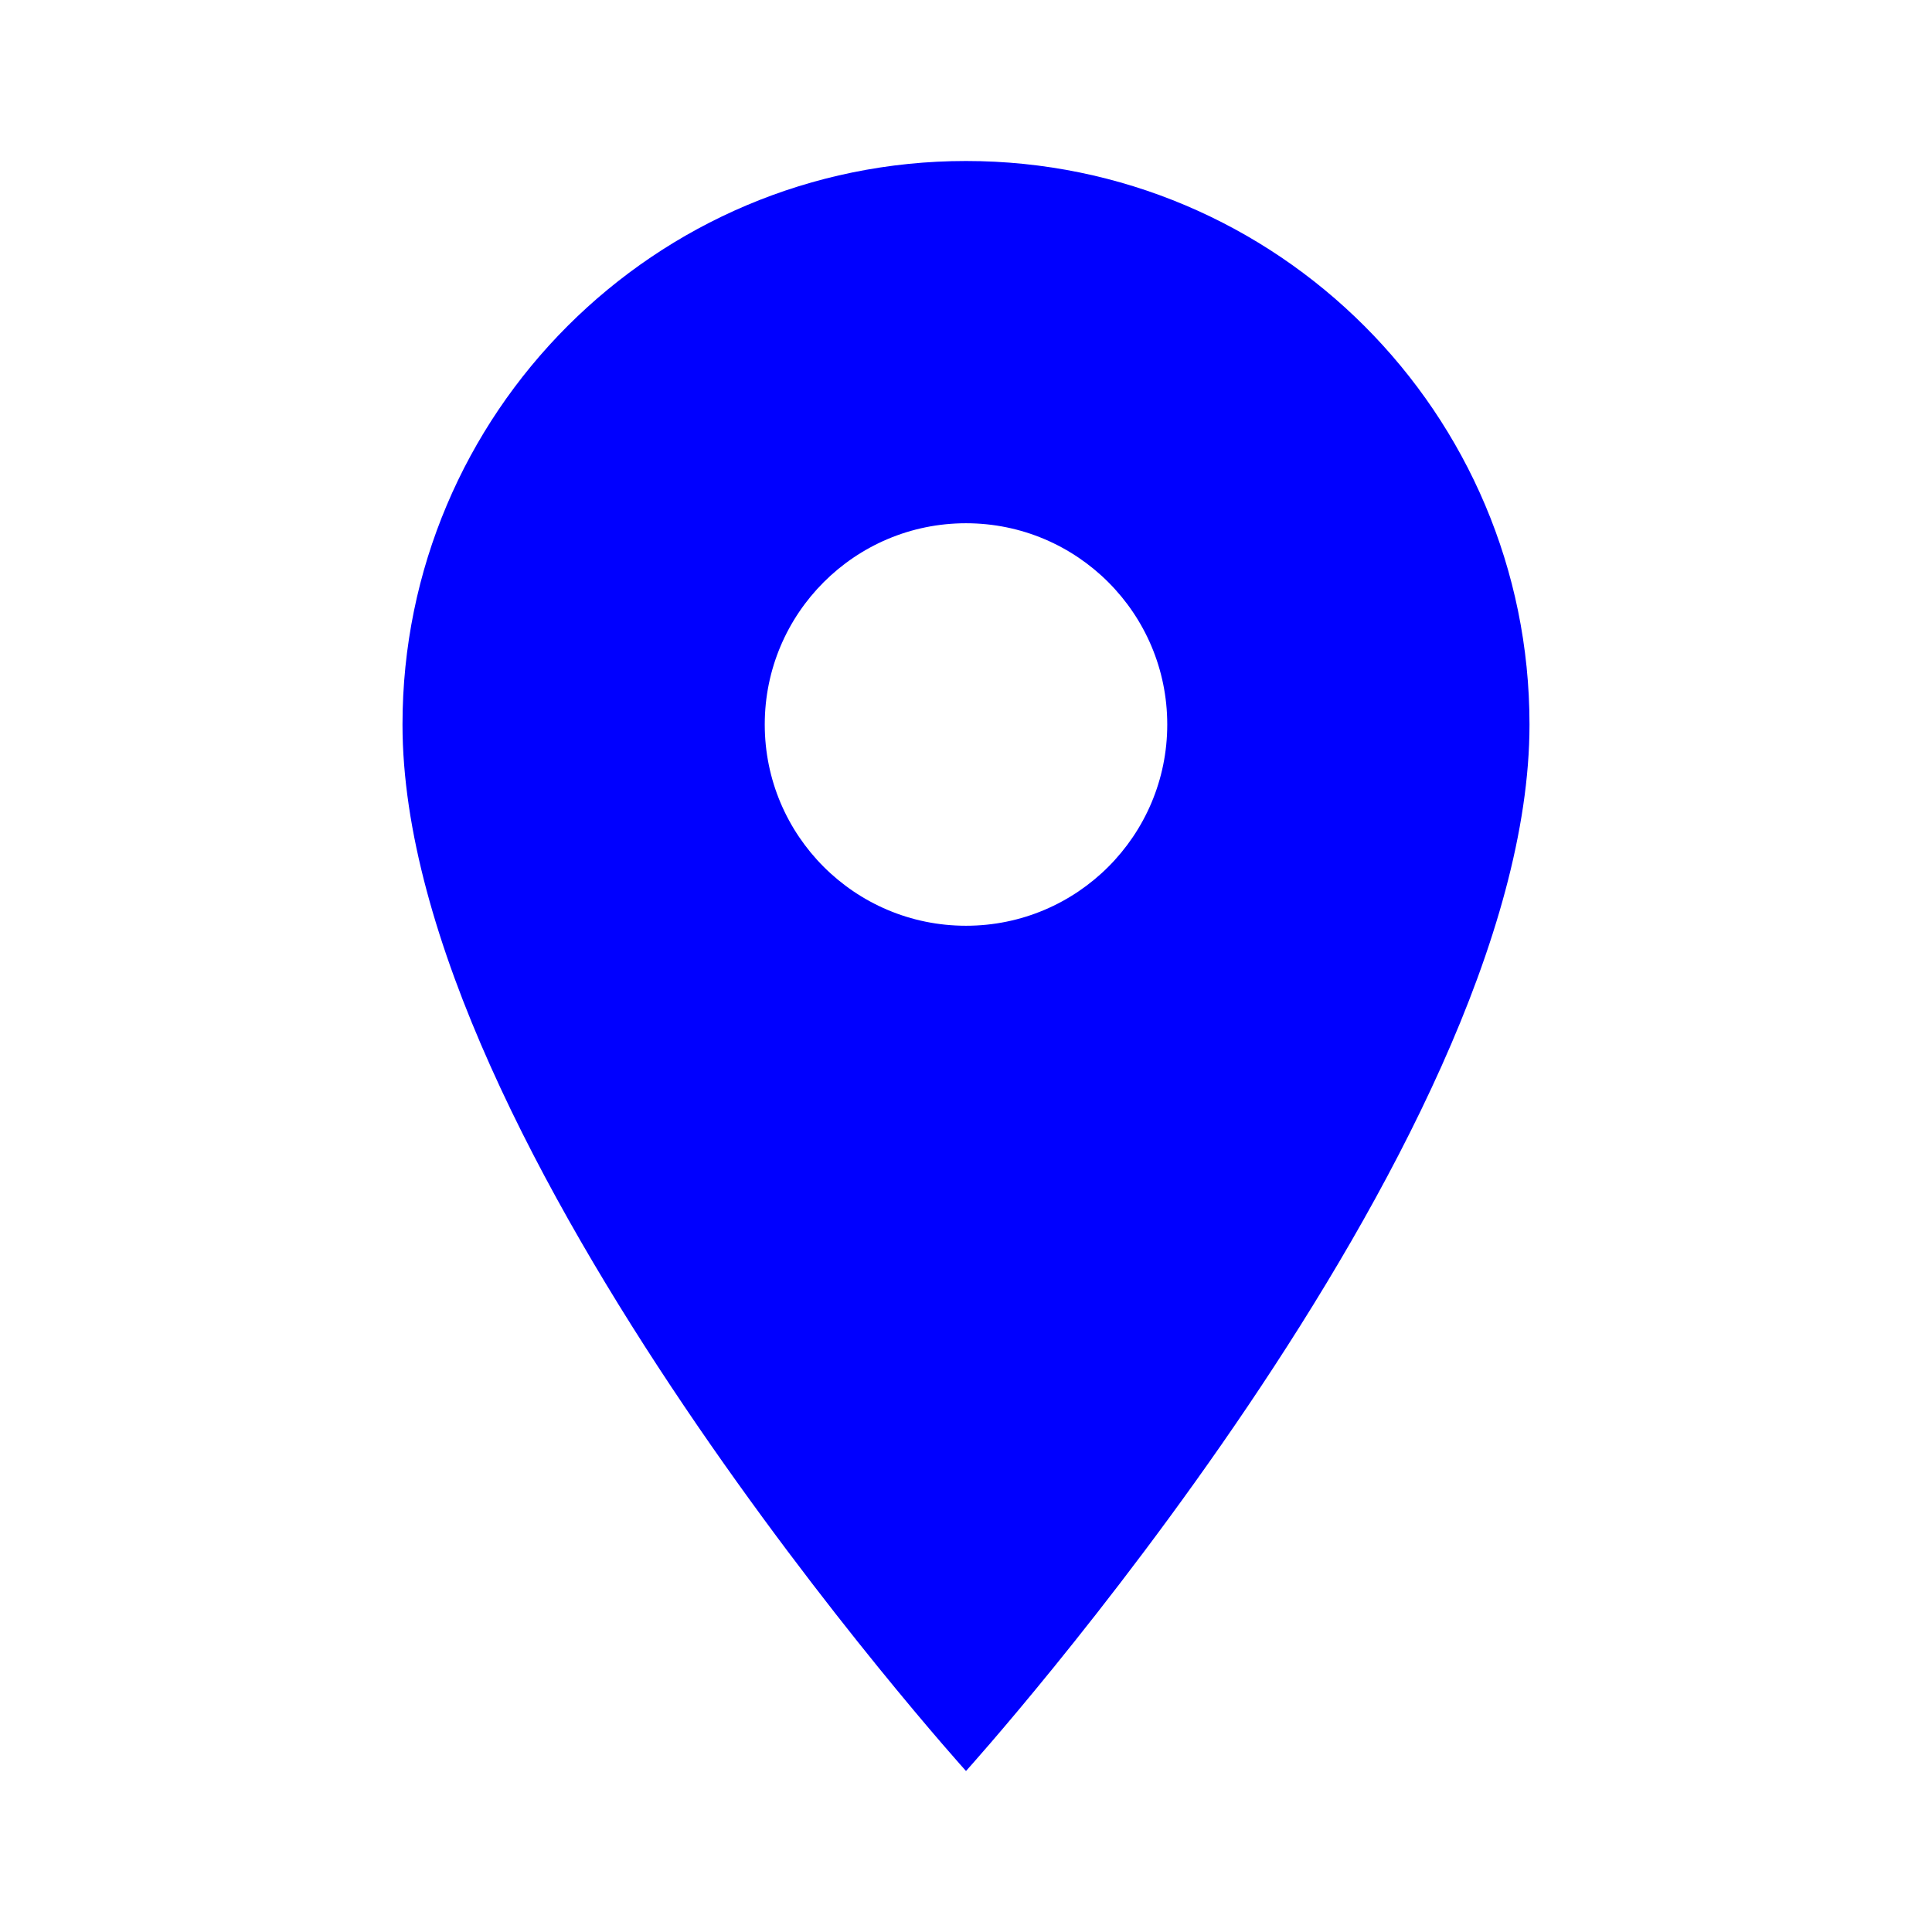
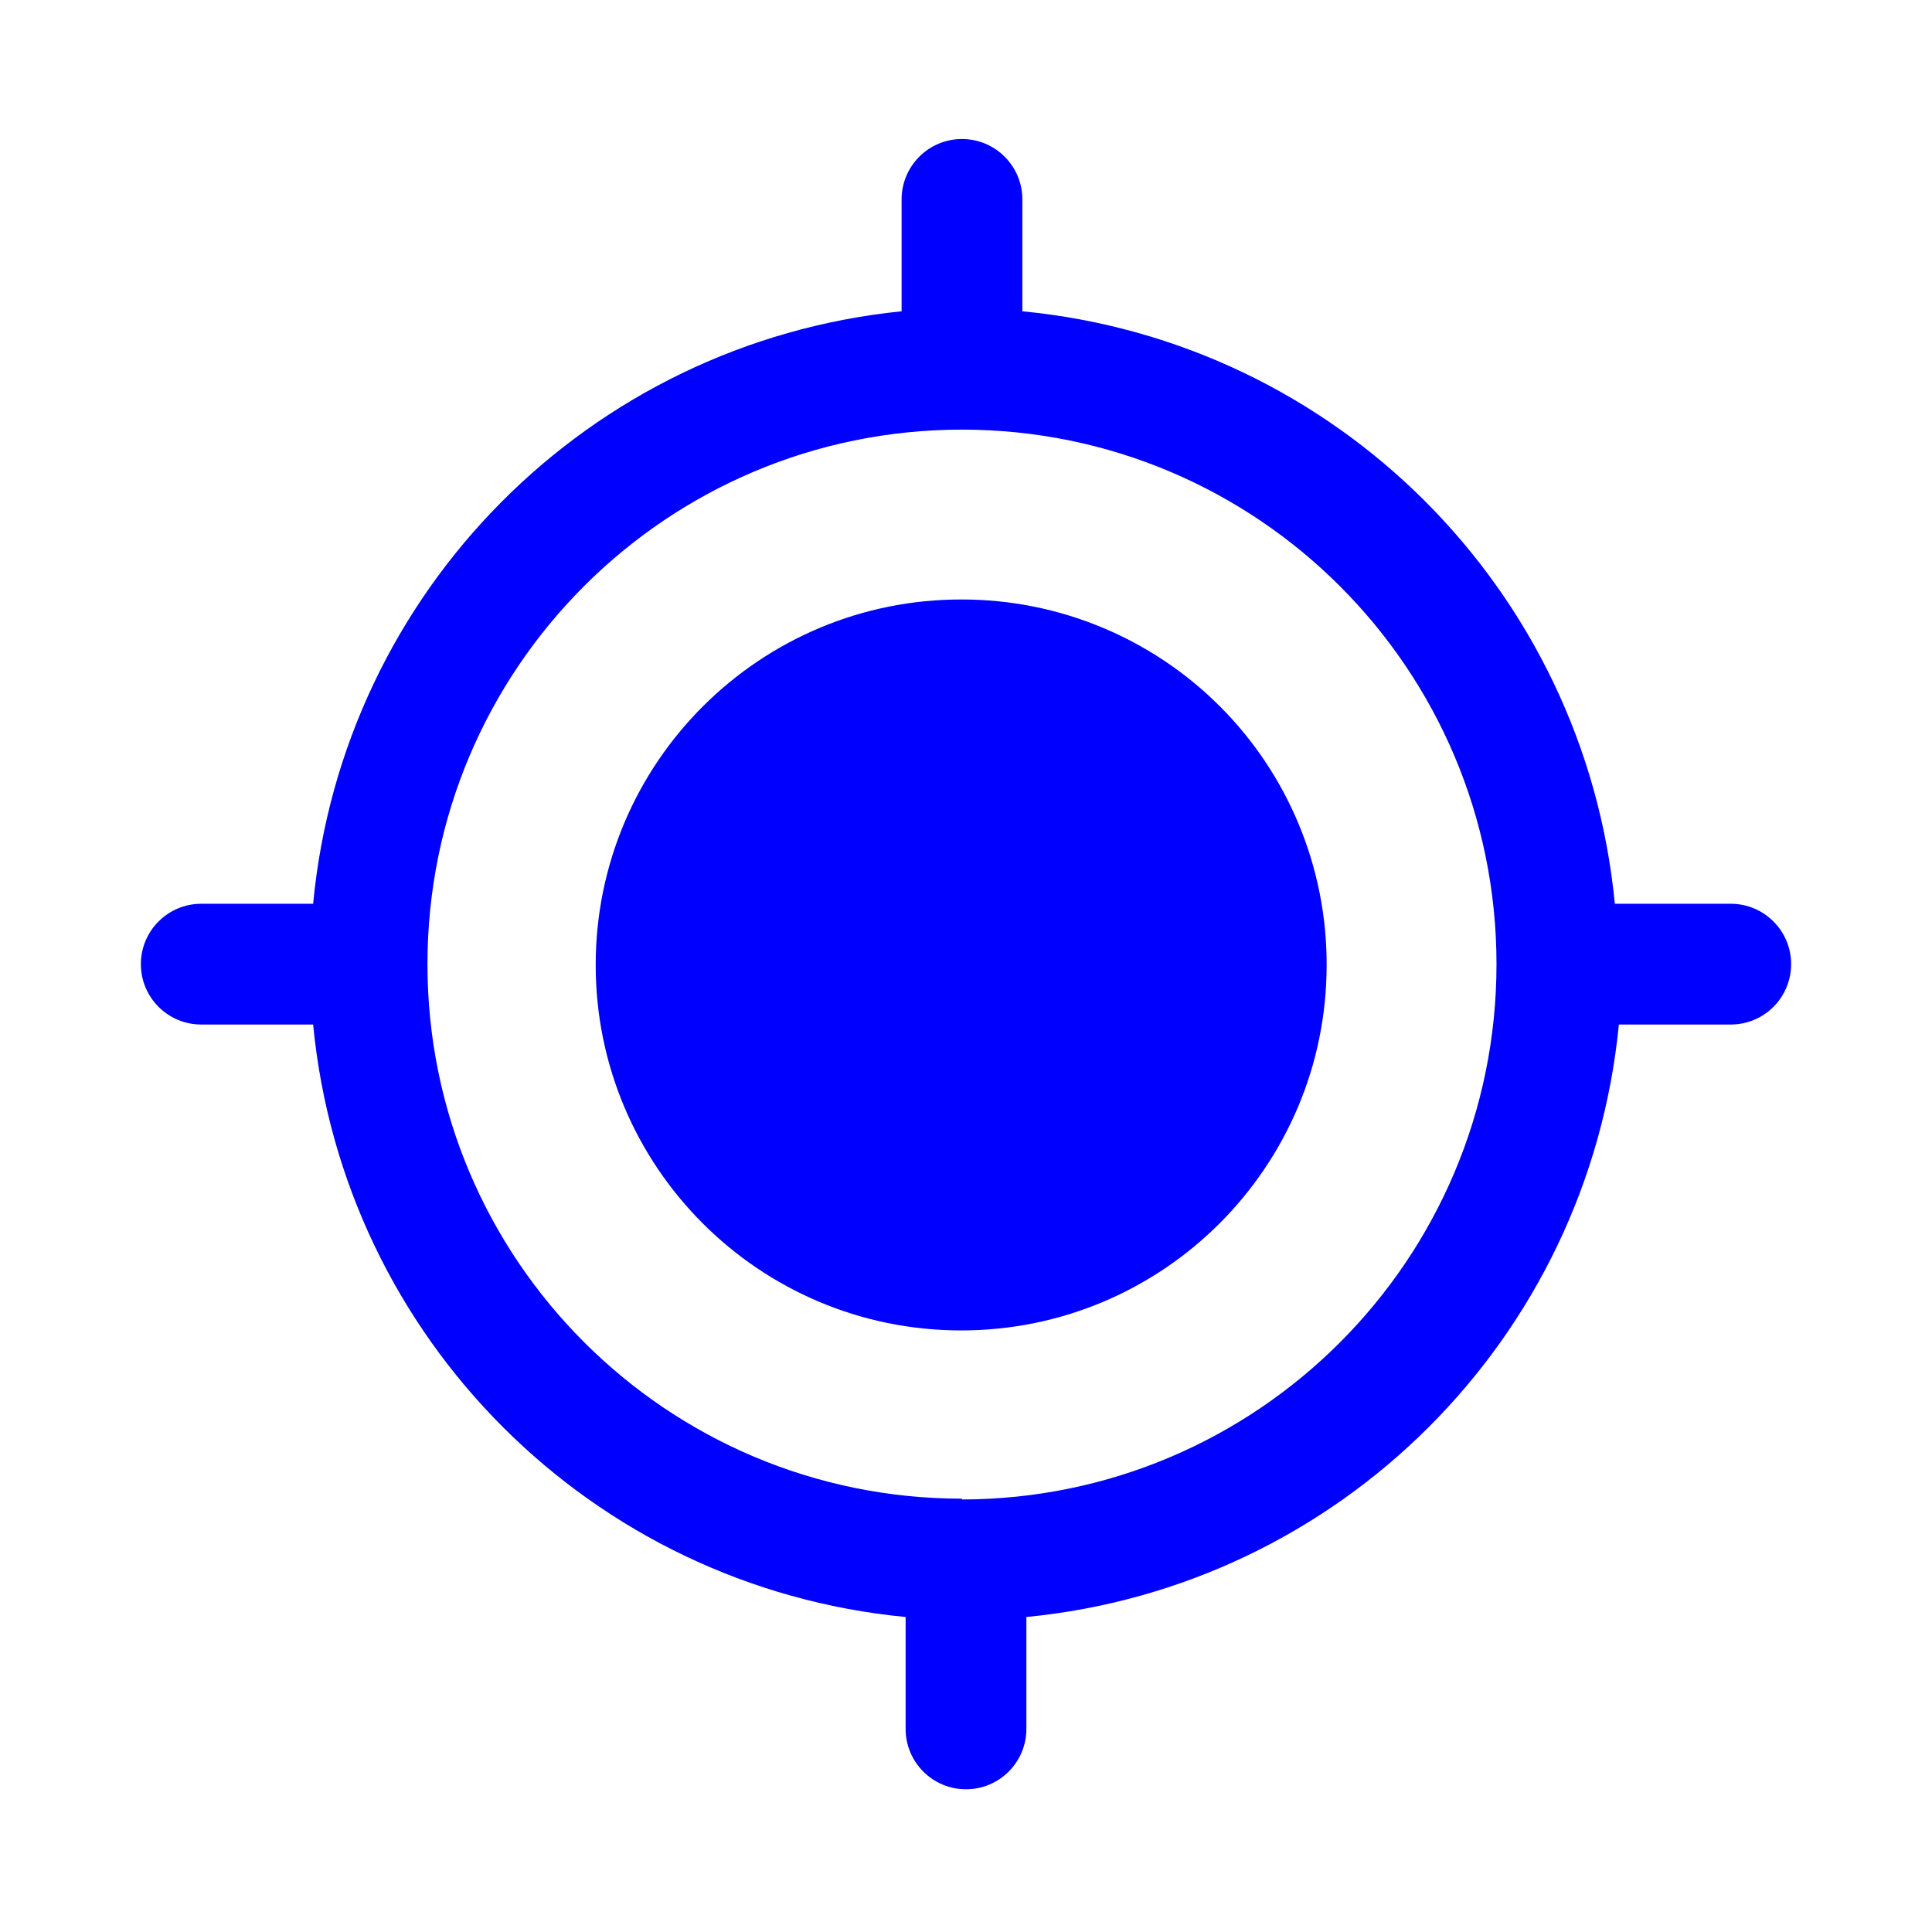
- <svg xmlns="http://www.w3.org/2000/svg" viewBox="0 0 24 24">
-   <path fill="blue" d="M12 11.5A2.5 2.5 0 0 1 9.5 9A2.5 2.5 0 0 1 12 6.5A2.5 2.5 0 0 1 14.5 9a2.5 2.5 0 0 1-2.5 2.5M12 2a7 7 0 0 0-7 7c0 5.25 7 13 7 13s7-7.75 7-13a7 7 0 0 0-7-7" />
+ <svg xmlns="http://www.w3.org/2000/svg" width="1024px" height="1024px" viewBox="0 0 24 24">
+   <path fill="blue" d="M21.45 11.227h-1.39a8.18 8.18 0 0 0-7.36-7.36v-1.39a.75.75 0 0 0-1.5 0v1.39a8.17 8.17 0 0 0-7.31 7.36H2.5a.75.75 0 1 0 0 1.5h1.39a8.18 8.18 0 0 0 7.36 7.36v1.39a.75.75 0 0 0 1.5 0v-1.39a8.19 8.19 0 0 0 7.36-7.36h1.39a.75.75 0 1 0 0-1.5zm-9.5 7.39a6.64 6.64 0 1 1 6.64-6.64a6.65 6.65 0 0 1-6.64 6.65z" />
+   <path fill="blue" d="M16.48 11.987a4.54 4.54 0 1 1-4.53-4.54a4.53 4.53 0 0 1 4.53 4.54" />
</svg>
